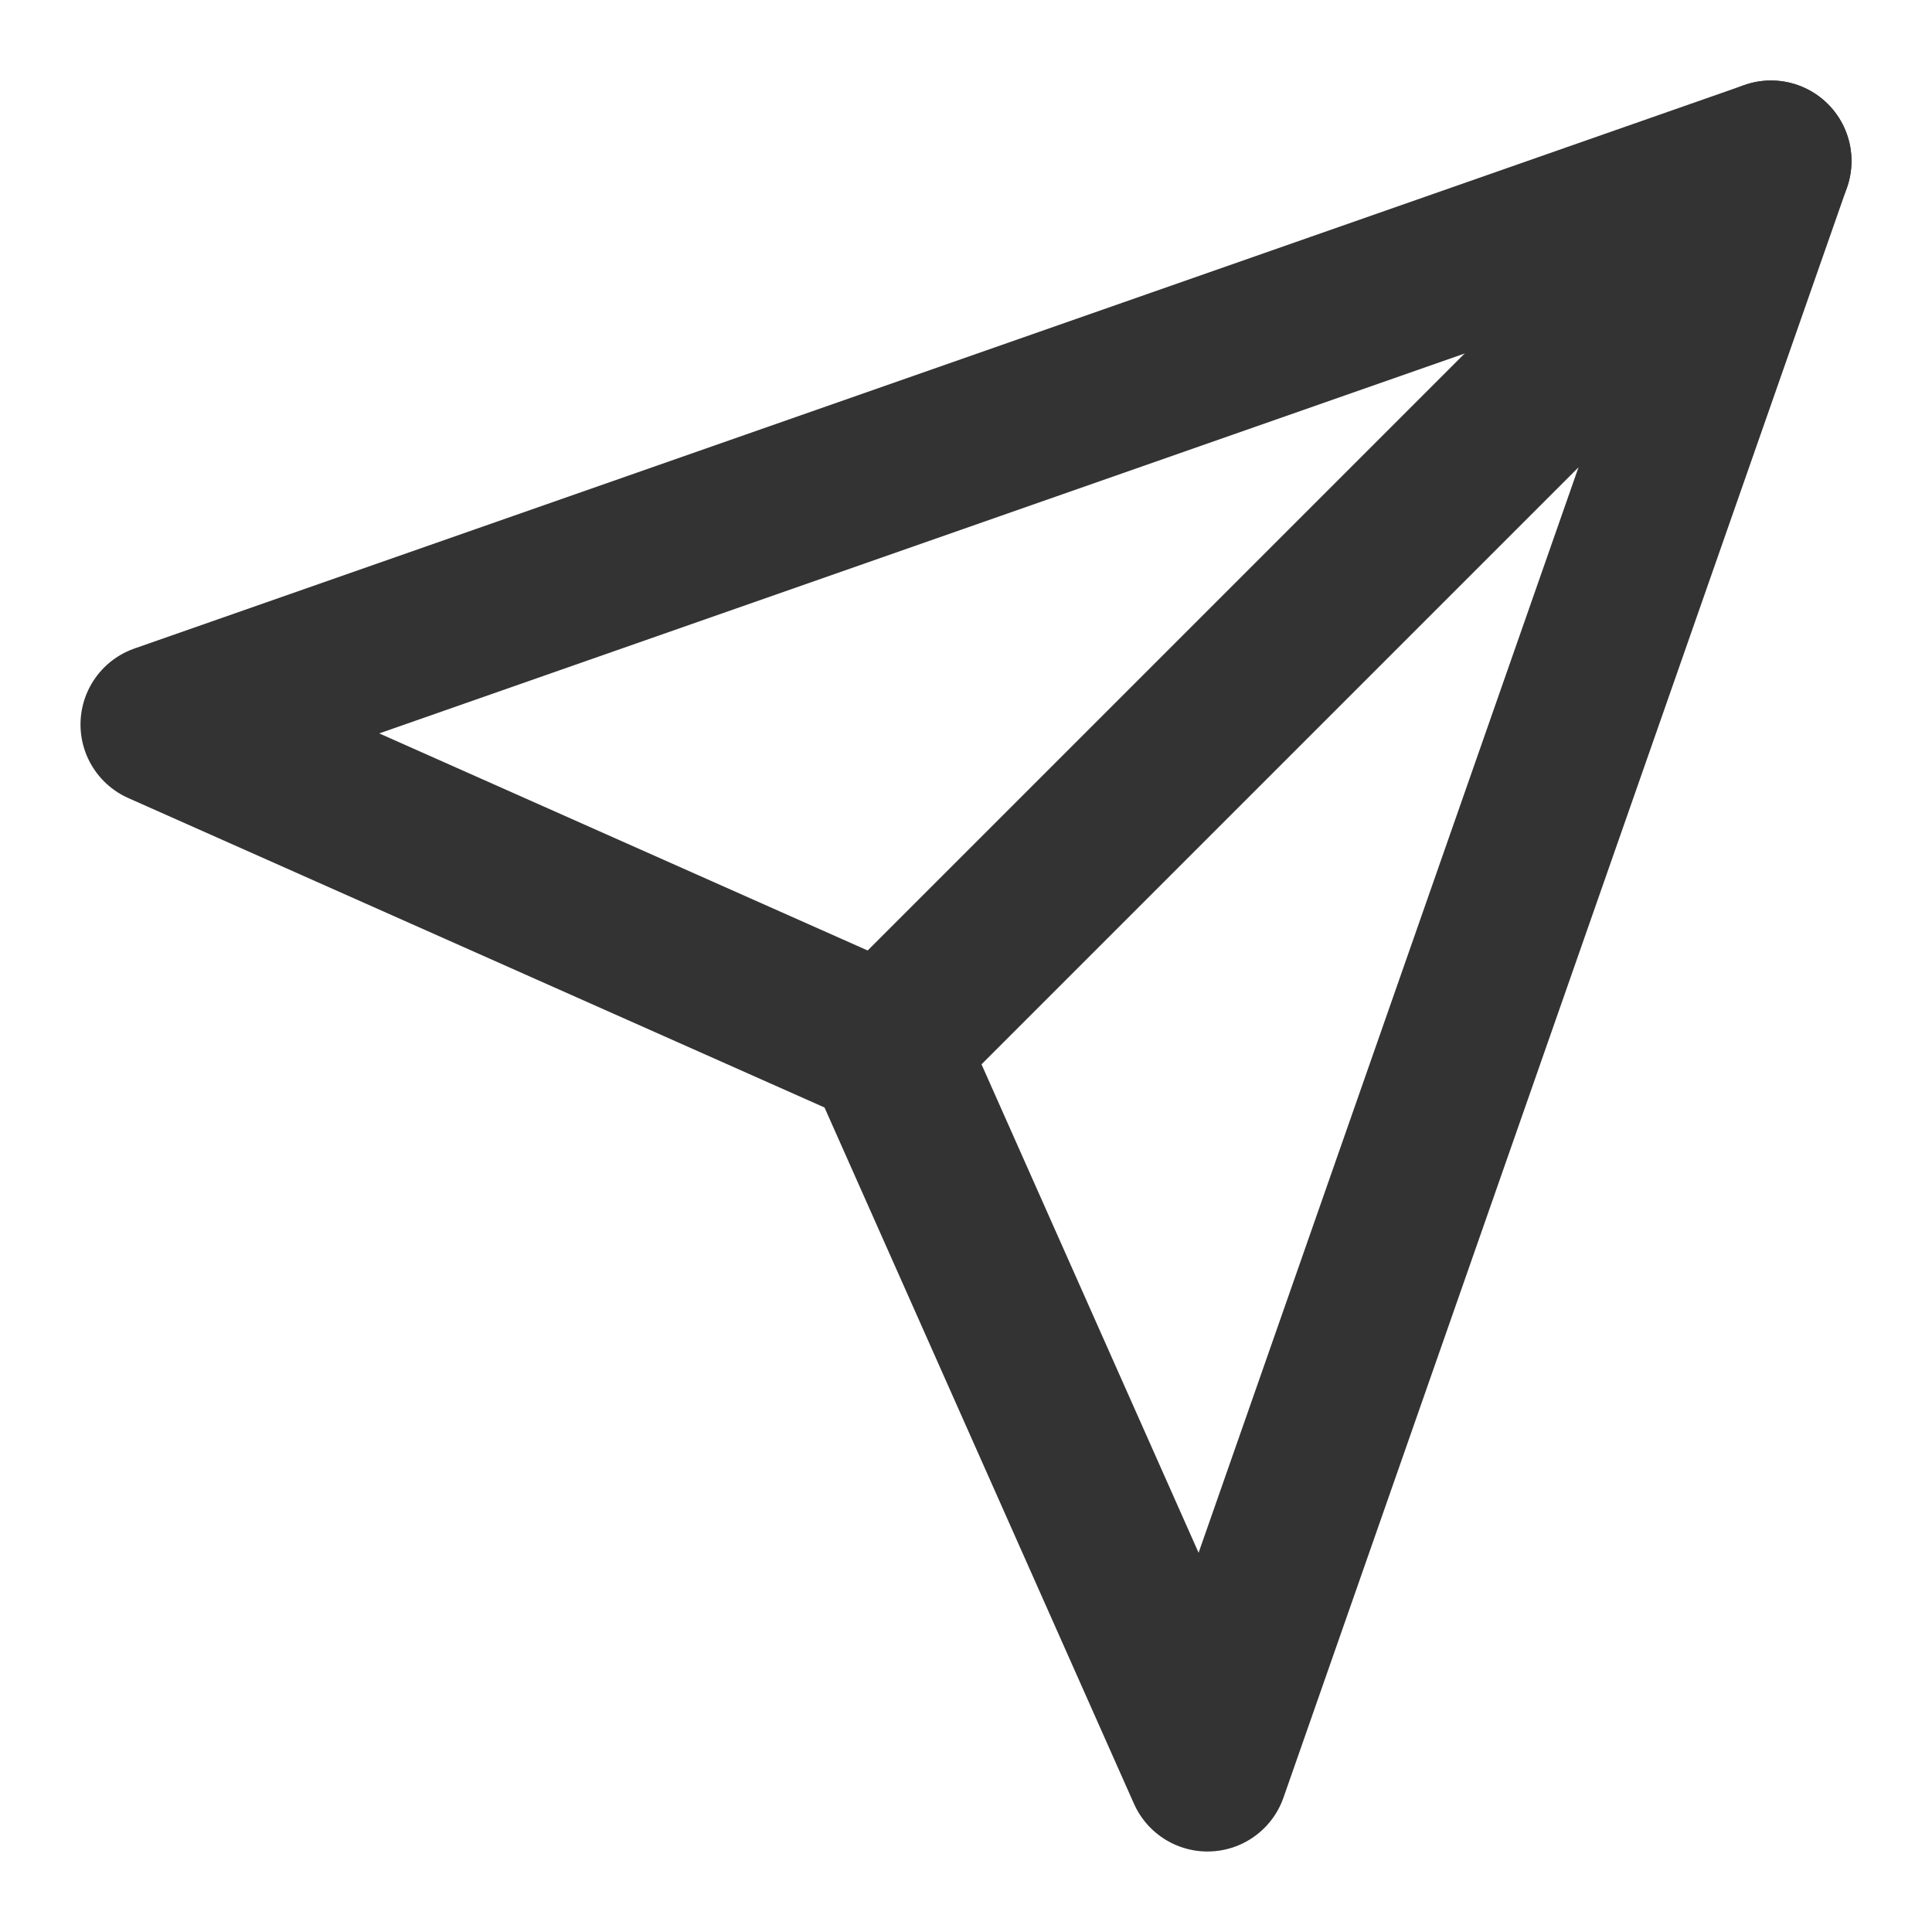
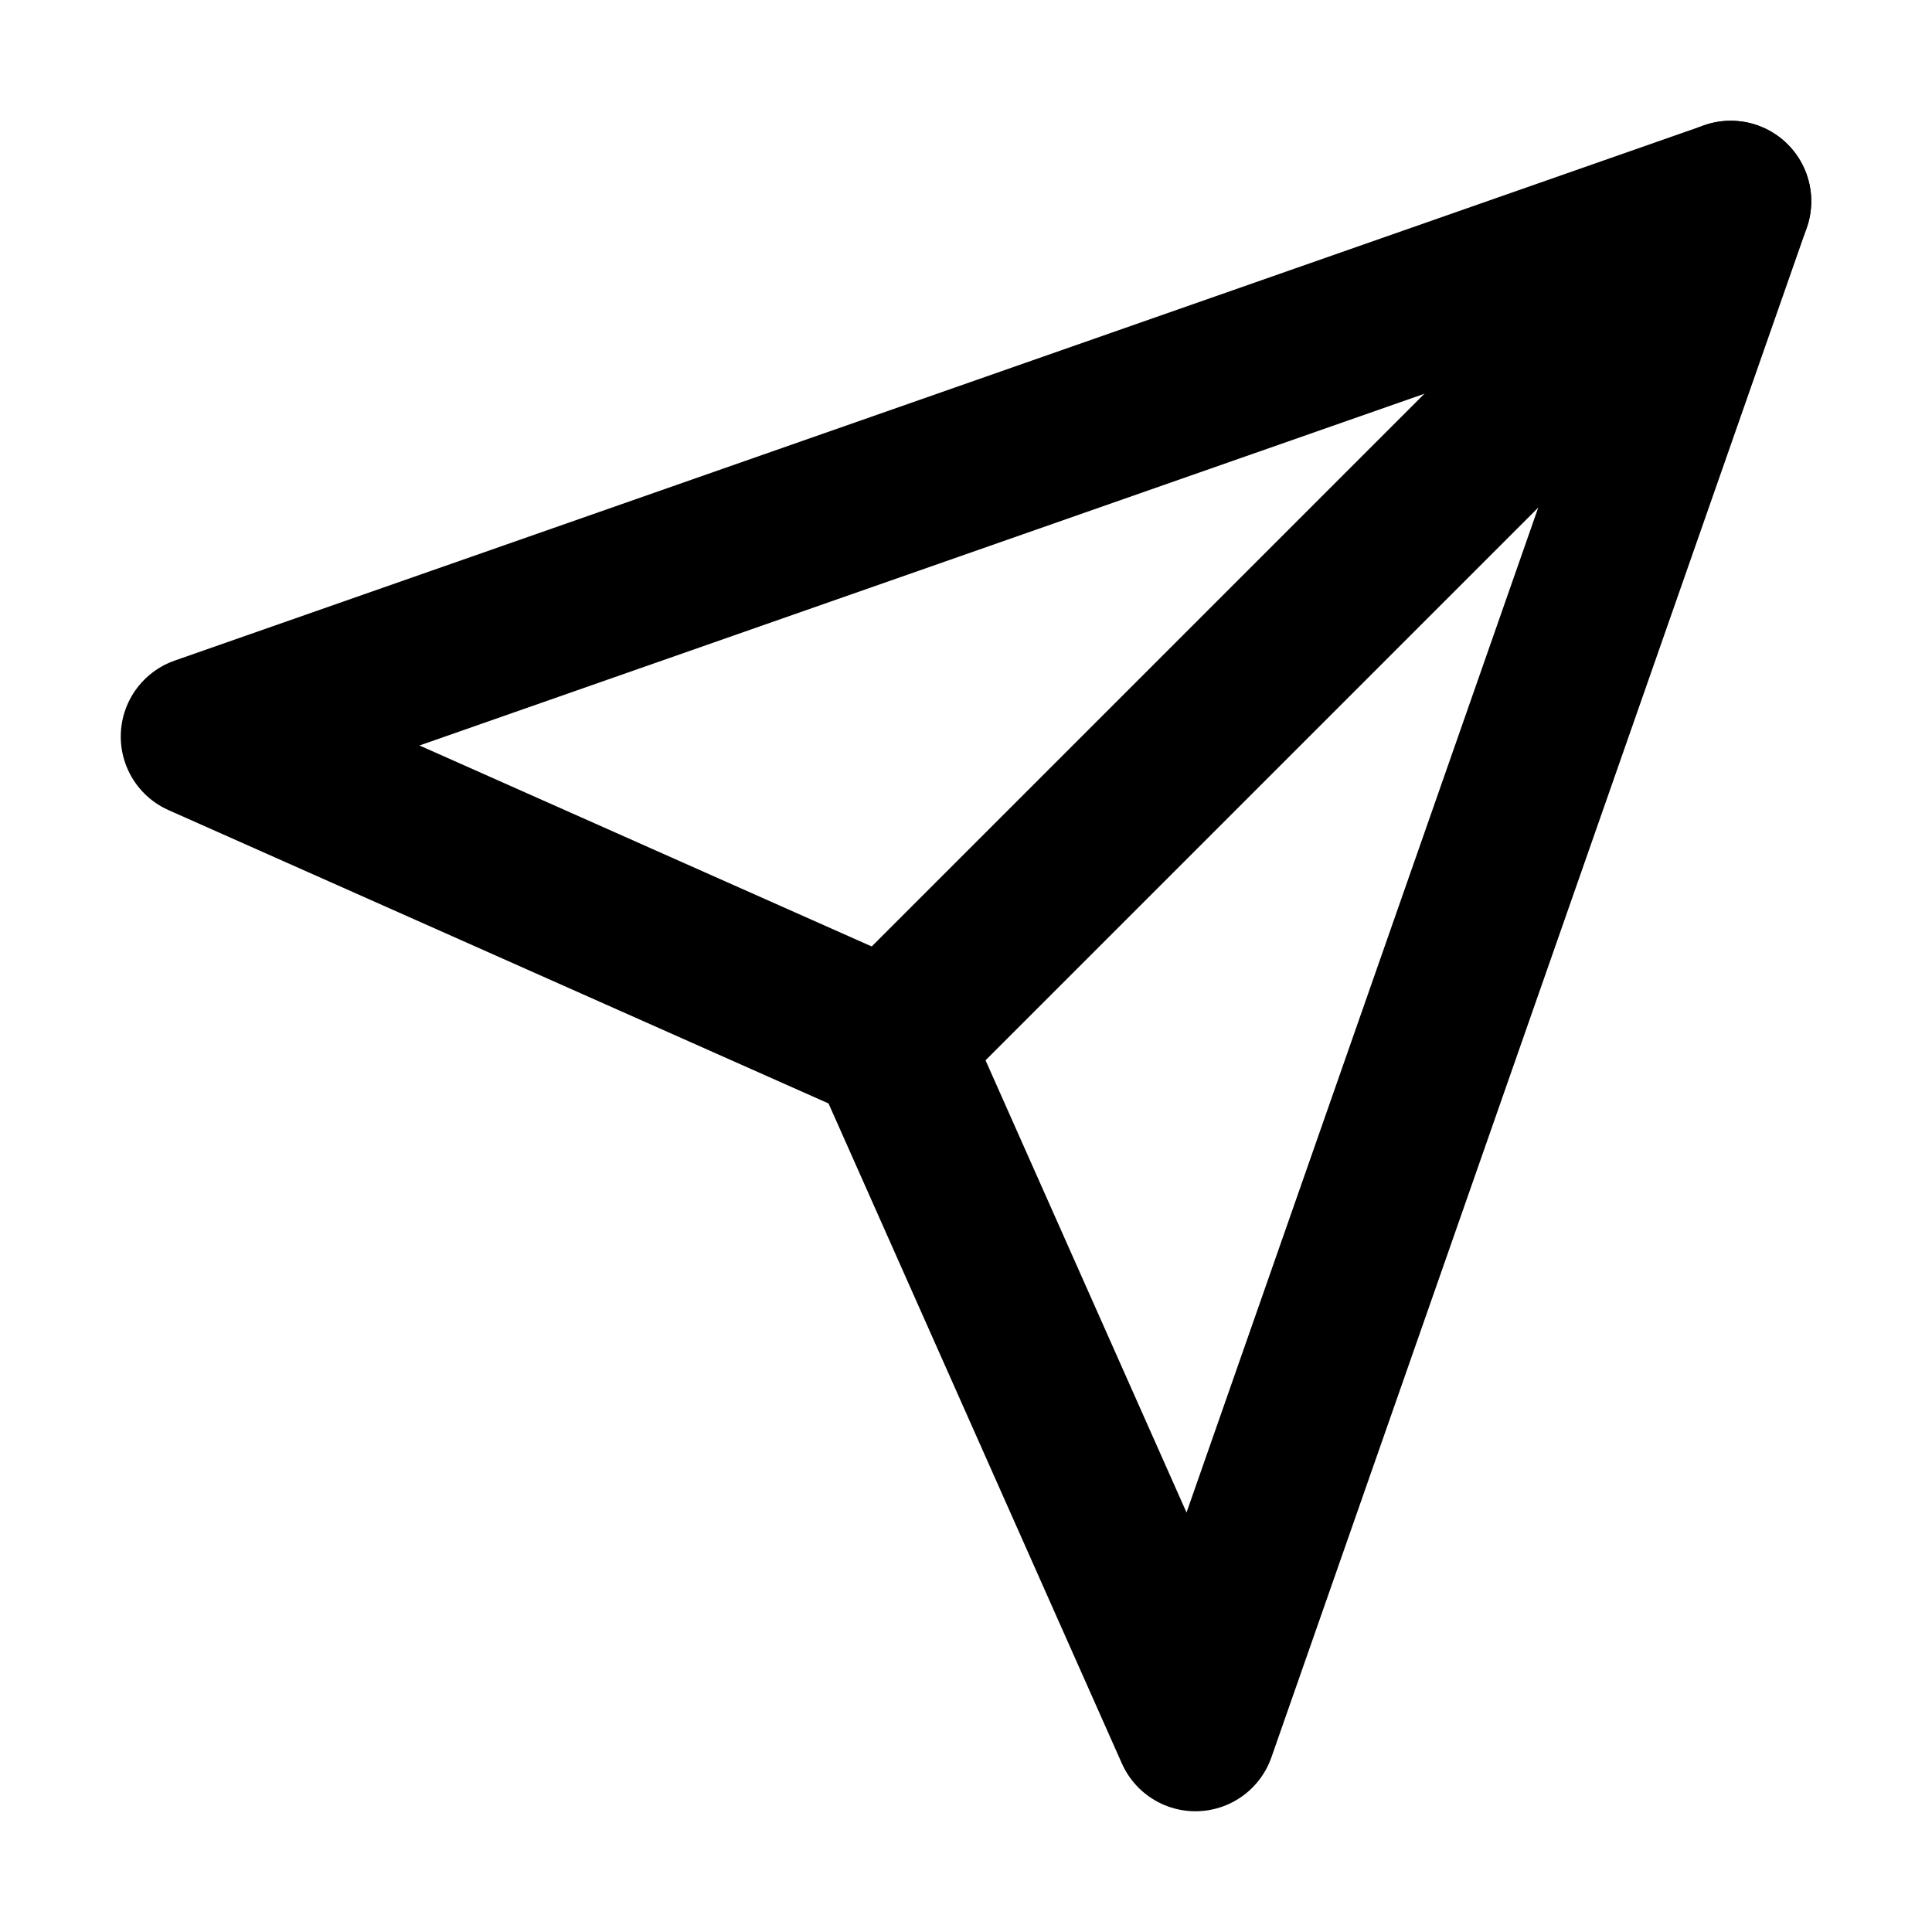
- <svg xmlns="http://www.w3.org/2000/svg" width="24" height="24" viewBox="0 0 24 24" fill="none">
-   <path d="M22 2L11 13" stroke="#333" stroke-width="2" stroke-linecap="round" stroke-linejoin="round" />
-   <path d="M22 2L15 22L11 13L2 9L22 2Z" stroke="#333" stroke-width="2" stroke-linecap="round" stroke-linejoin="round" />
+ <svg xmlns="http://www.w3.org/2000/svg" width="1em" height="1em" viewBox="0 0 48 48">
+   <g fill="none" stroke="currentColor" stroke-linejoin="round" stroke-width="4">
+     <path d="M43 5L29.7 43l-7.6-17.1L5 18.3z" />
+     <path stroke-linecap="round" d="M43 5L22.1 25.9" />
+   </g>
</svg>
